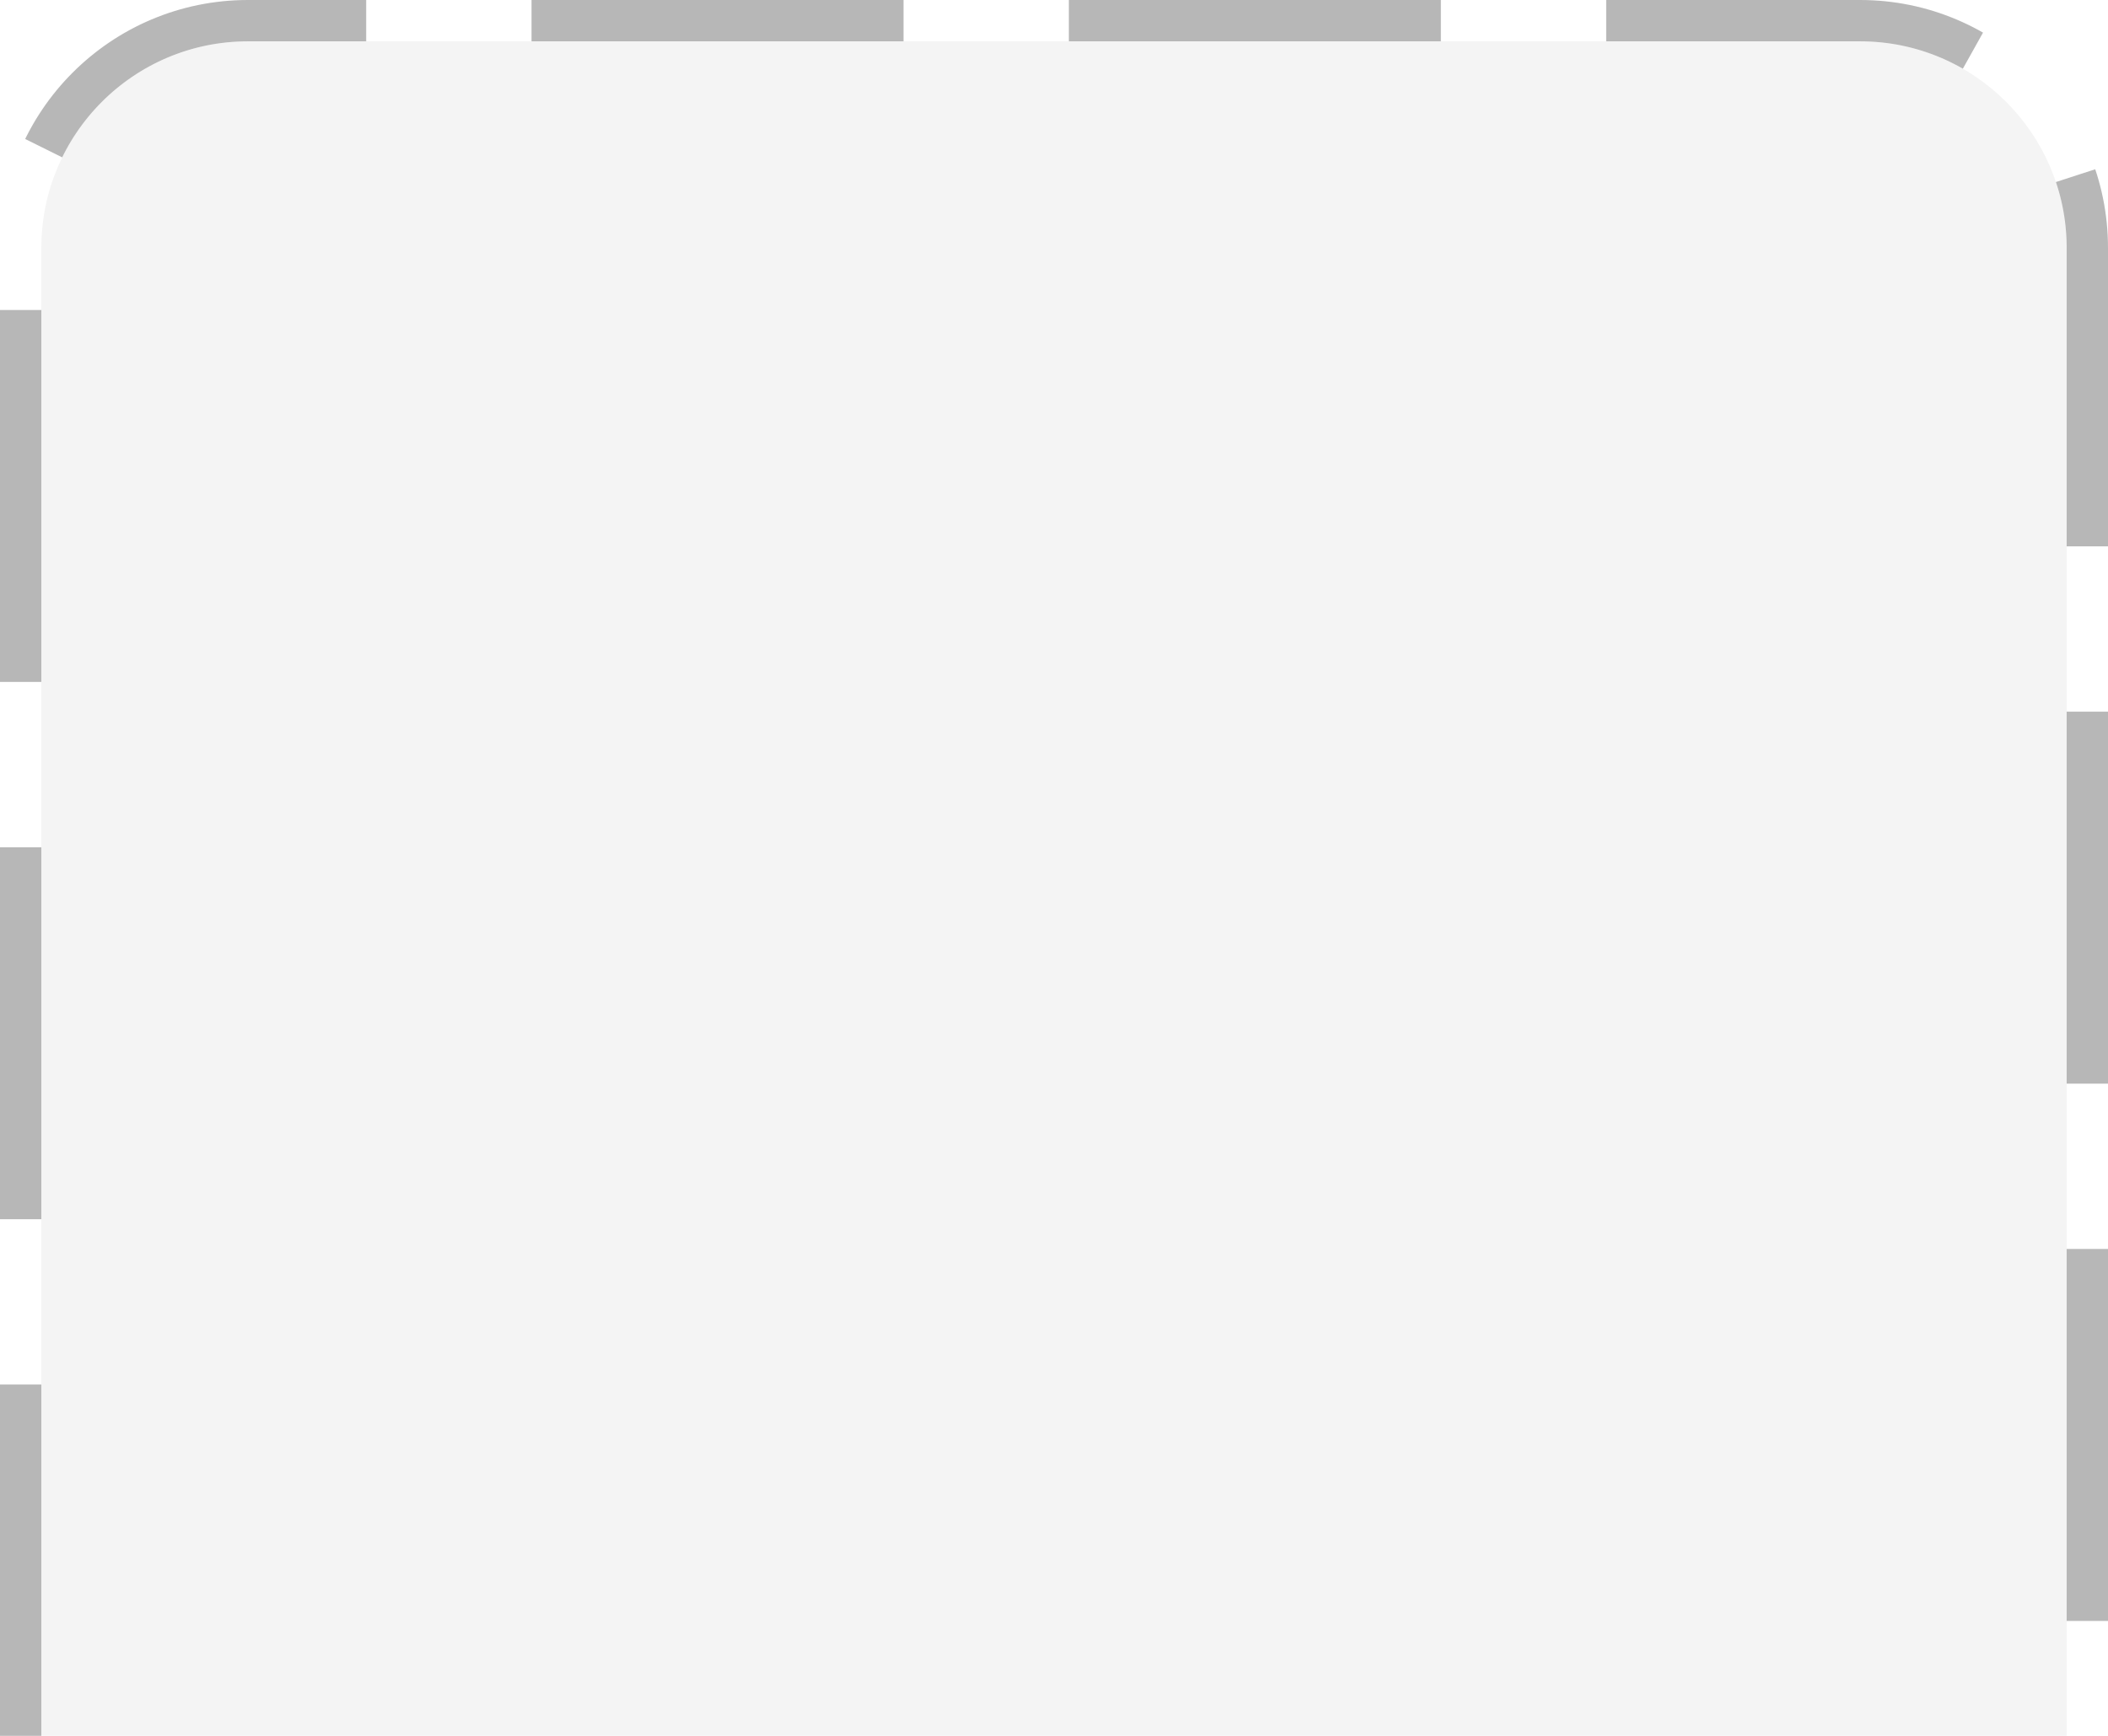
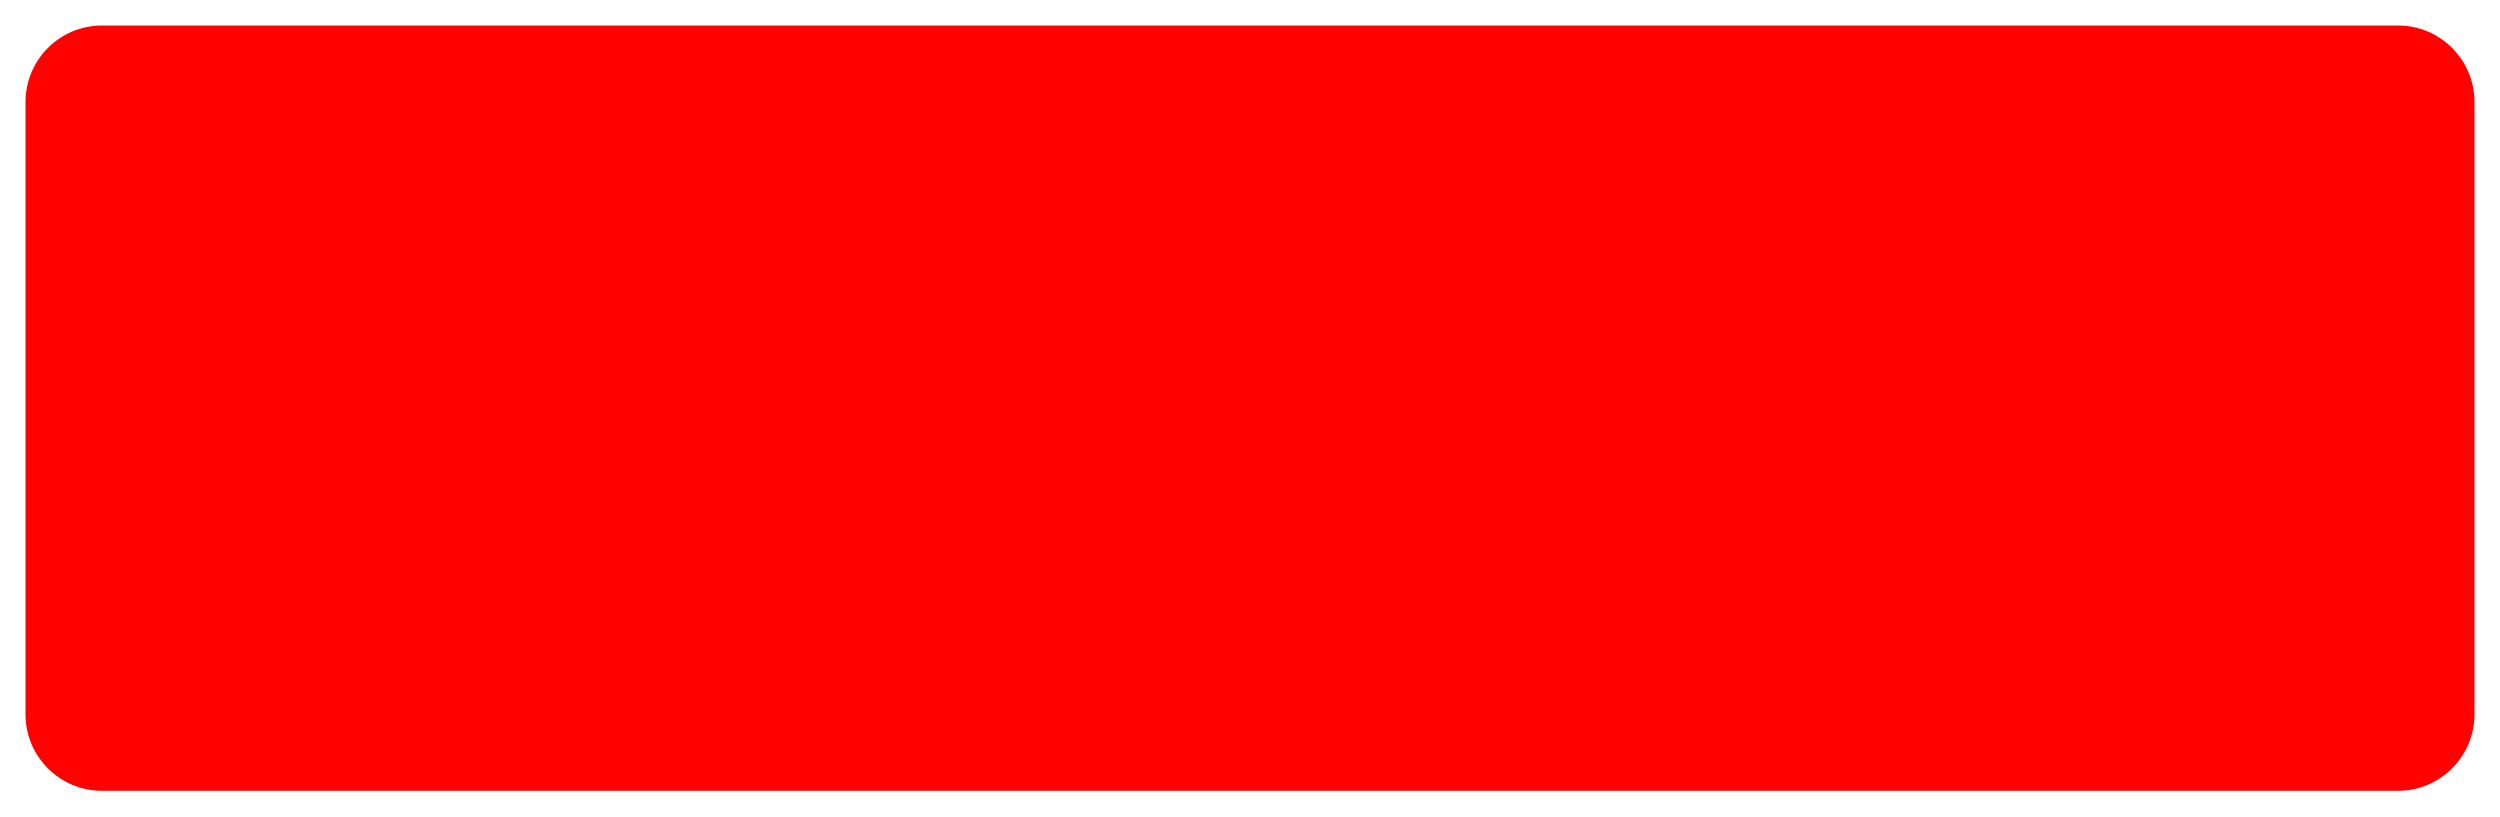
- <svg xmlns="http://www.w3.org/2000/svg" version="1.1" width="51px" height="42px">
-   <g transform="matrix(1 0 0 1 -946 -362 )">
-     <path d="M 947 368  A 5 5 0 0 1 952 363 L 991 363  A 5 5 0 0 1 996 368 L 996 404  L 947 404  L 947 368  Z " fill-rule="nonzero" fill="#f4f4f4" stroke="none" />
-     <path d="M 946.5 404  L 946.5 368  A 5.5 5.5 0 0 1 952 362.5 L 991 362.5  A 5.5 5.5 0 0 1 996.5 368 L 996.5 404  " stroke-width="1" stroke-dasharray="9,4" stroke="#b7b7b7" fill="none" stroke-dashoffset="0.5" />
+ <svg xmlns="http://www.w3.org/2000/svg" version="1.1" width="98px" height="32px">
+   <g transform="matrix(1 0 0 1 -1313 -524 )">
+     <path d="M 1314 528  A 3 3 0 0 1 1317 525 L 1407 525  A 3 3 0 0 1 1410 528 L 1410 552  A 3 3 0 0 1 1407 555 L 1317 555  A 3 3 0 0 1 1314 552 L 1314 528  Z " fill-rule="nonzero" fill="#ff0000" stroke="none" fill-opacity="0.996" />
  </g>
</svg>
